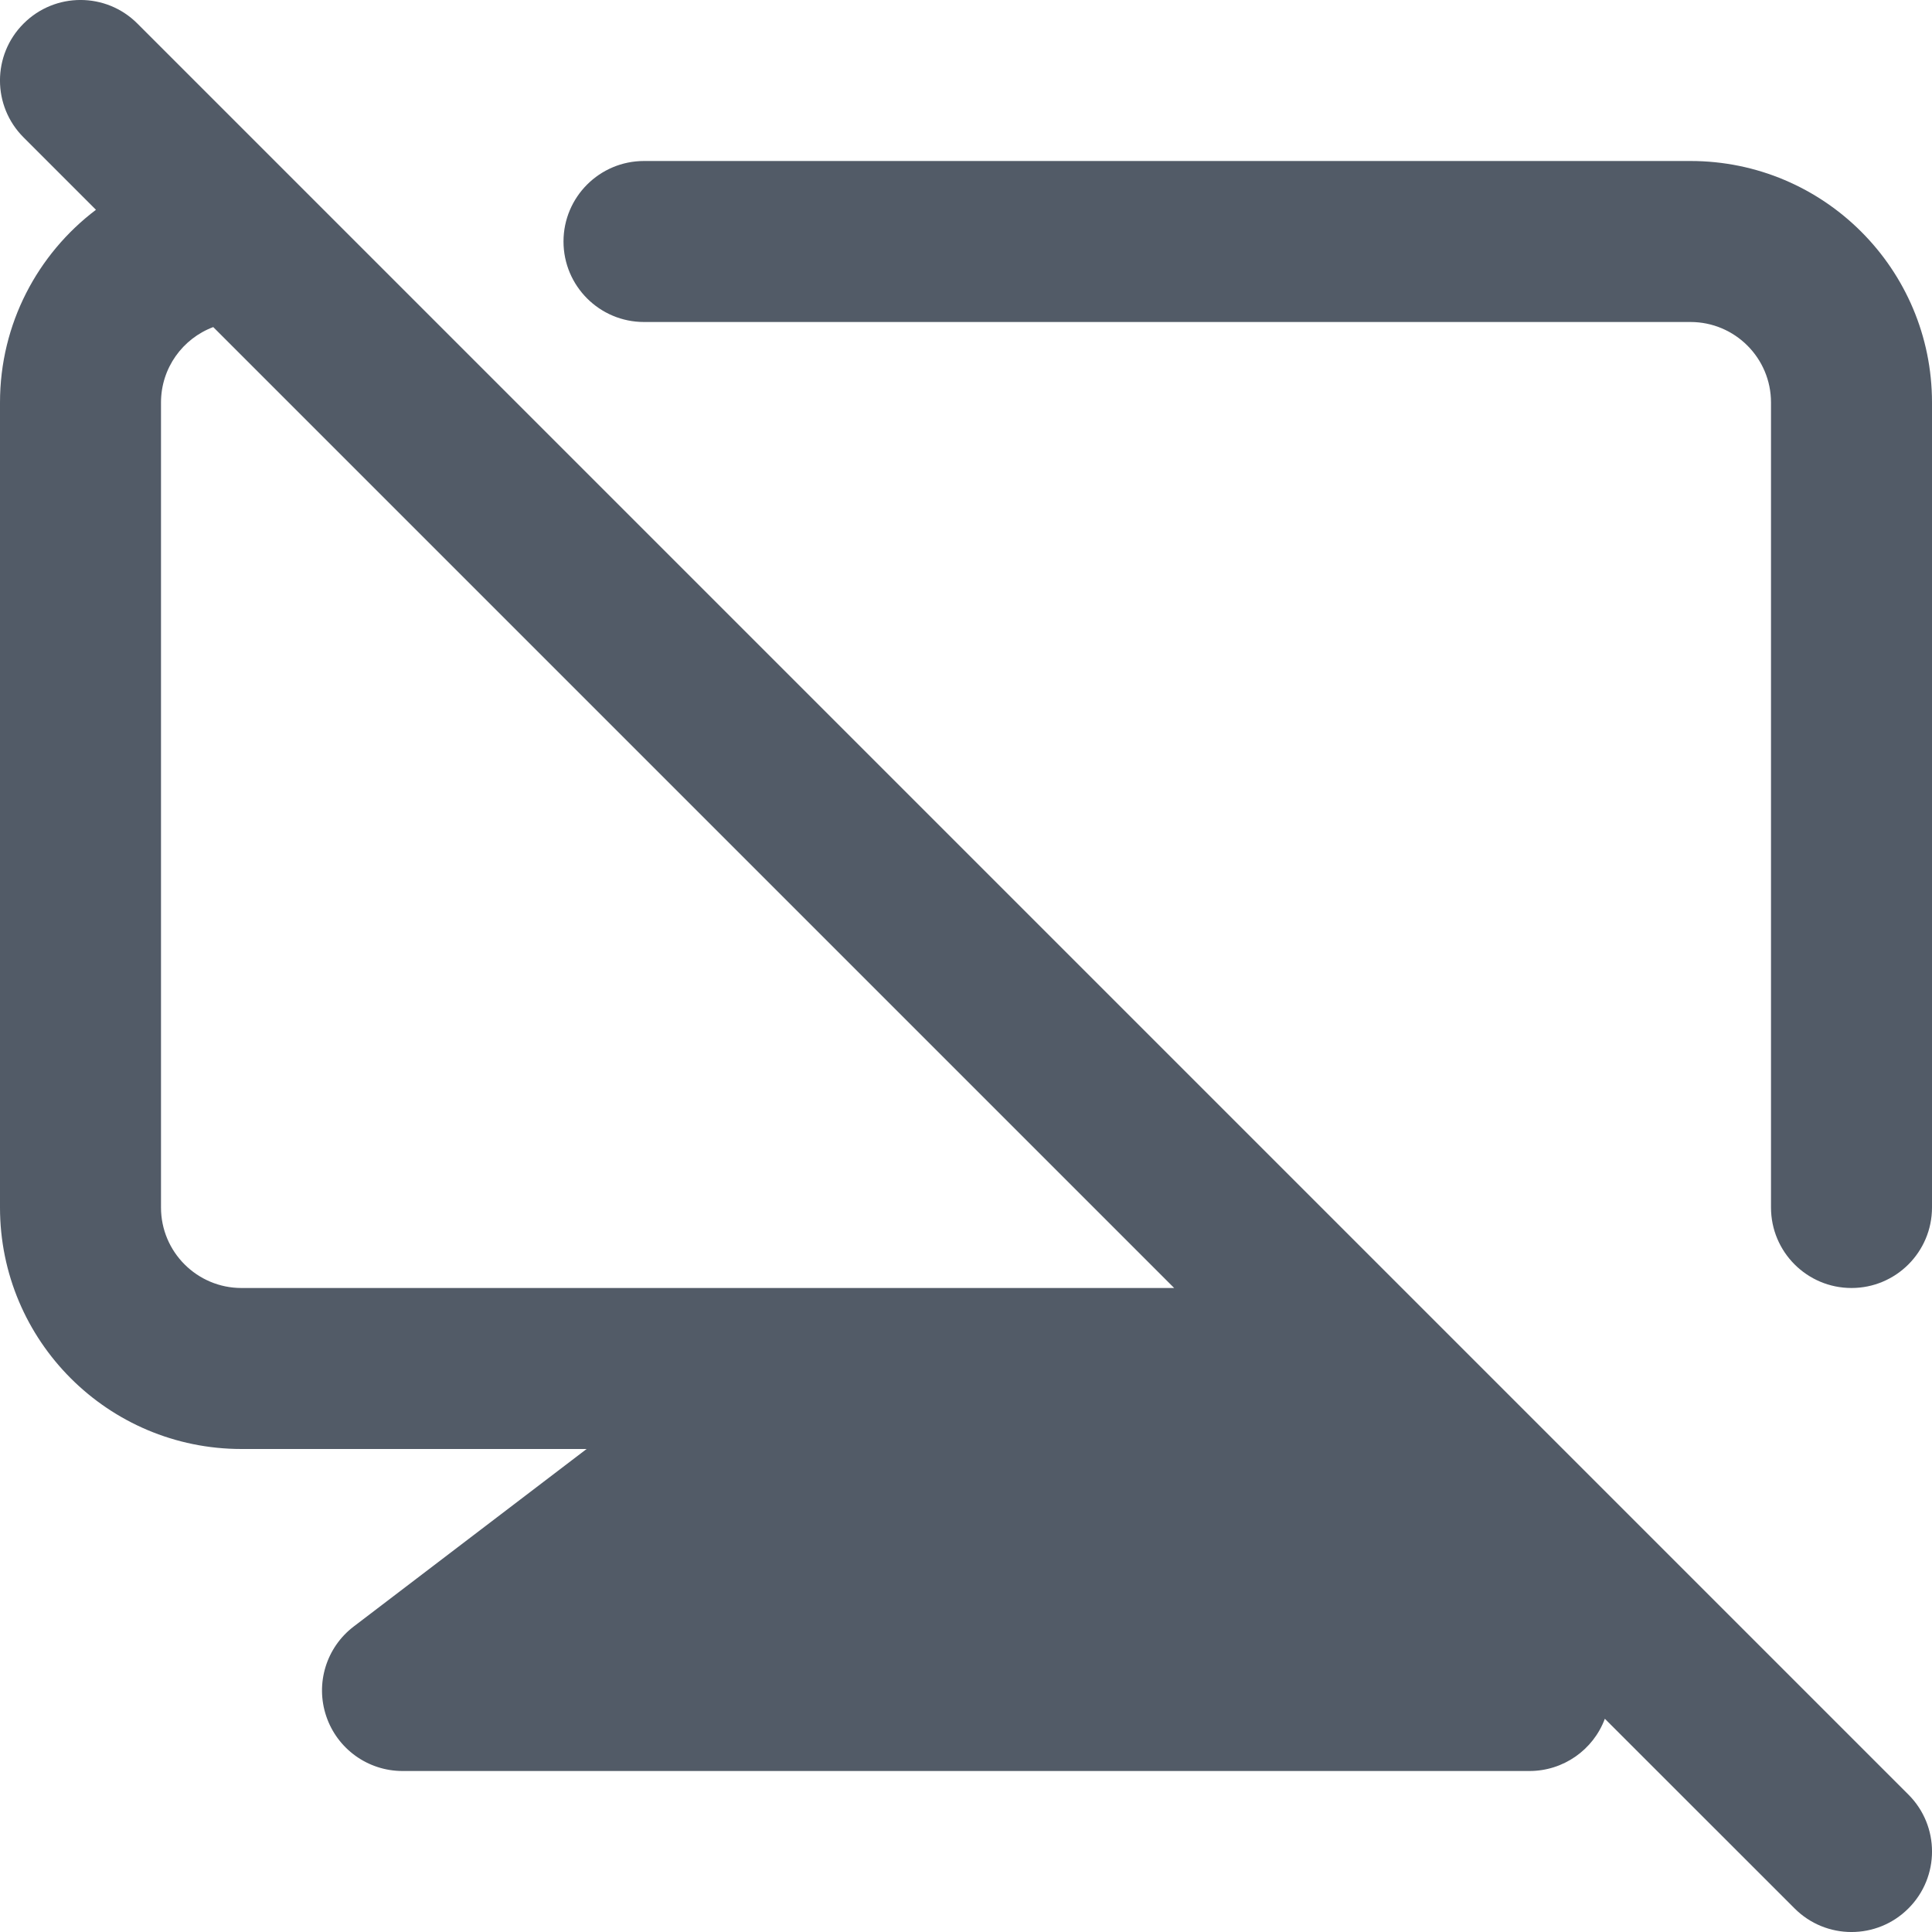
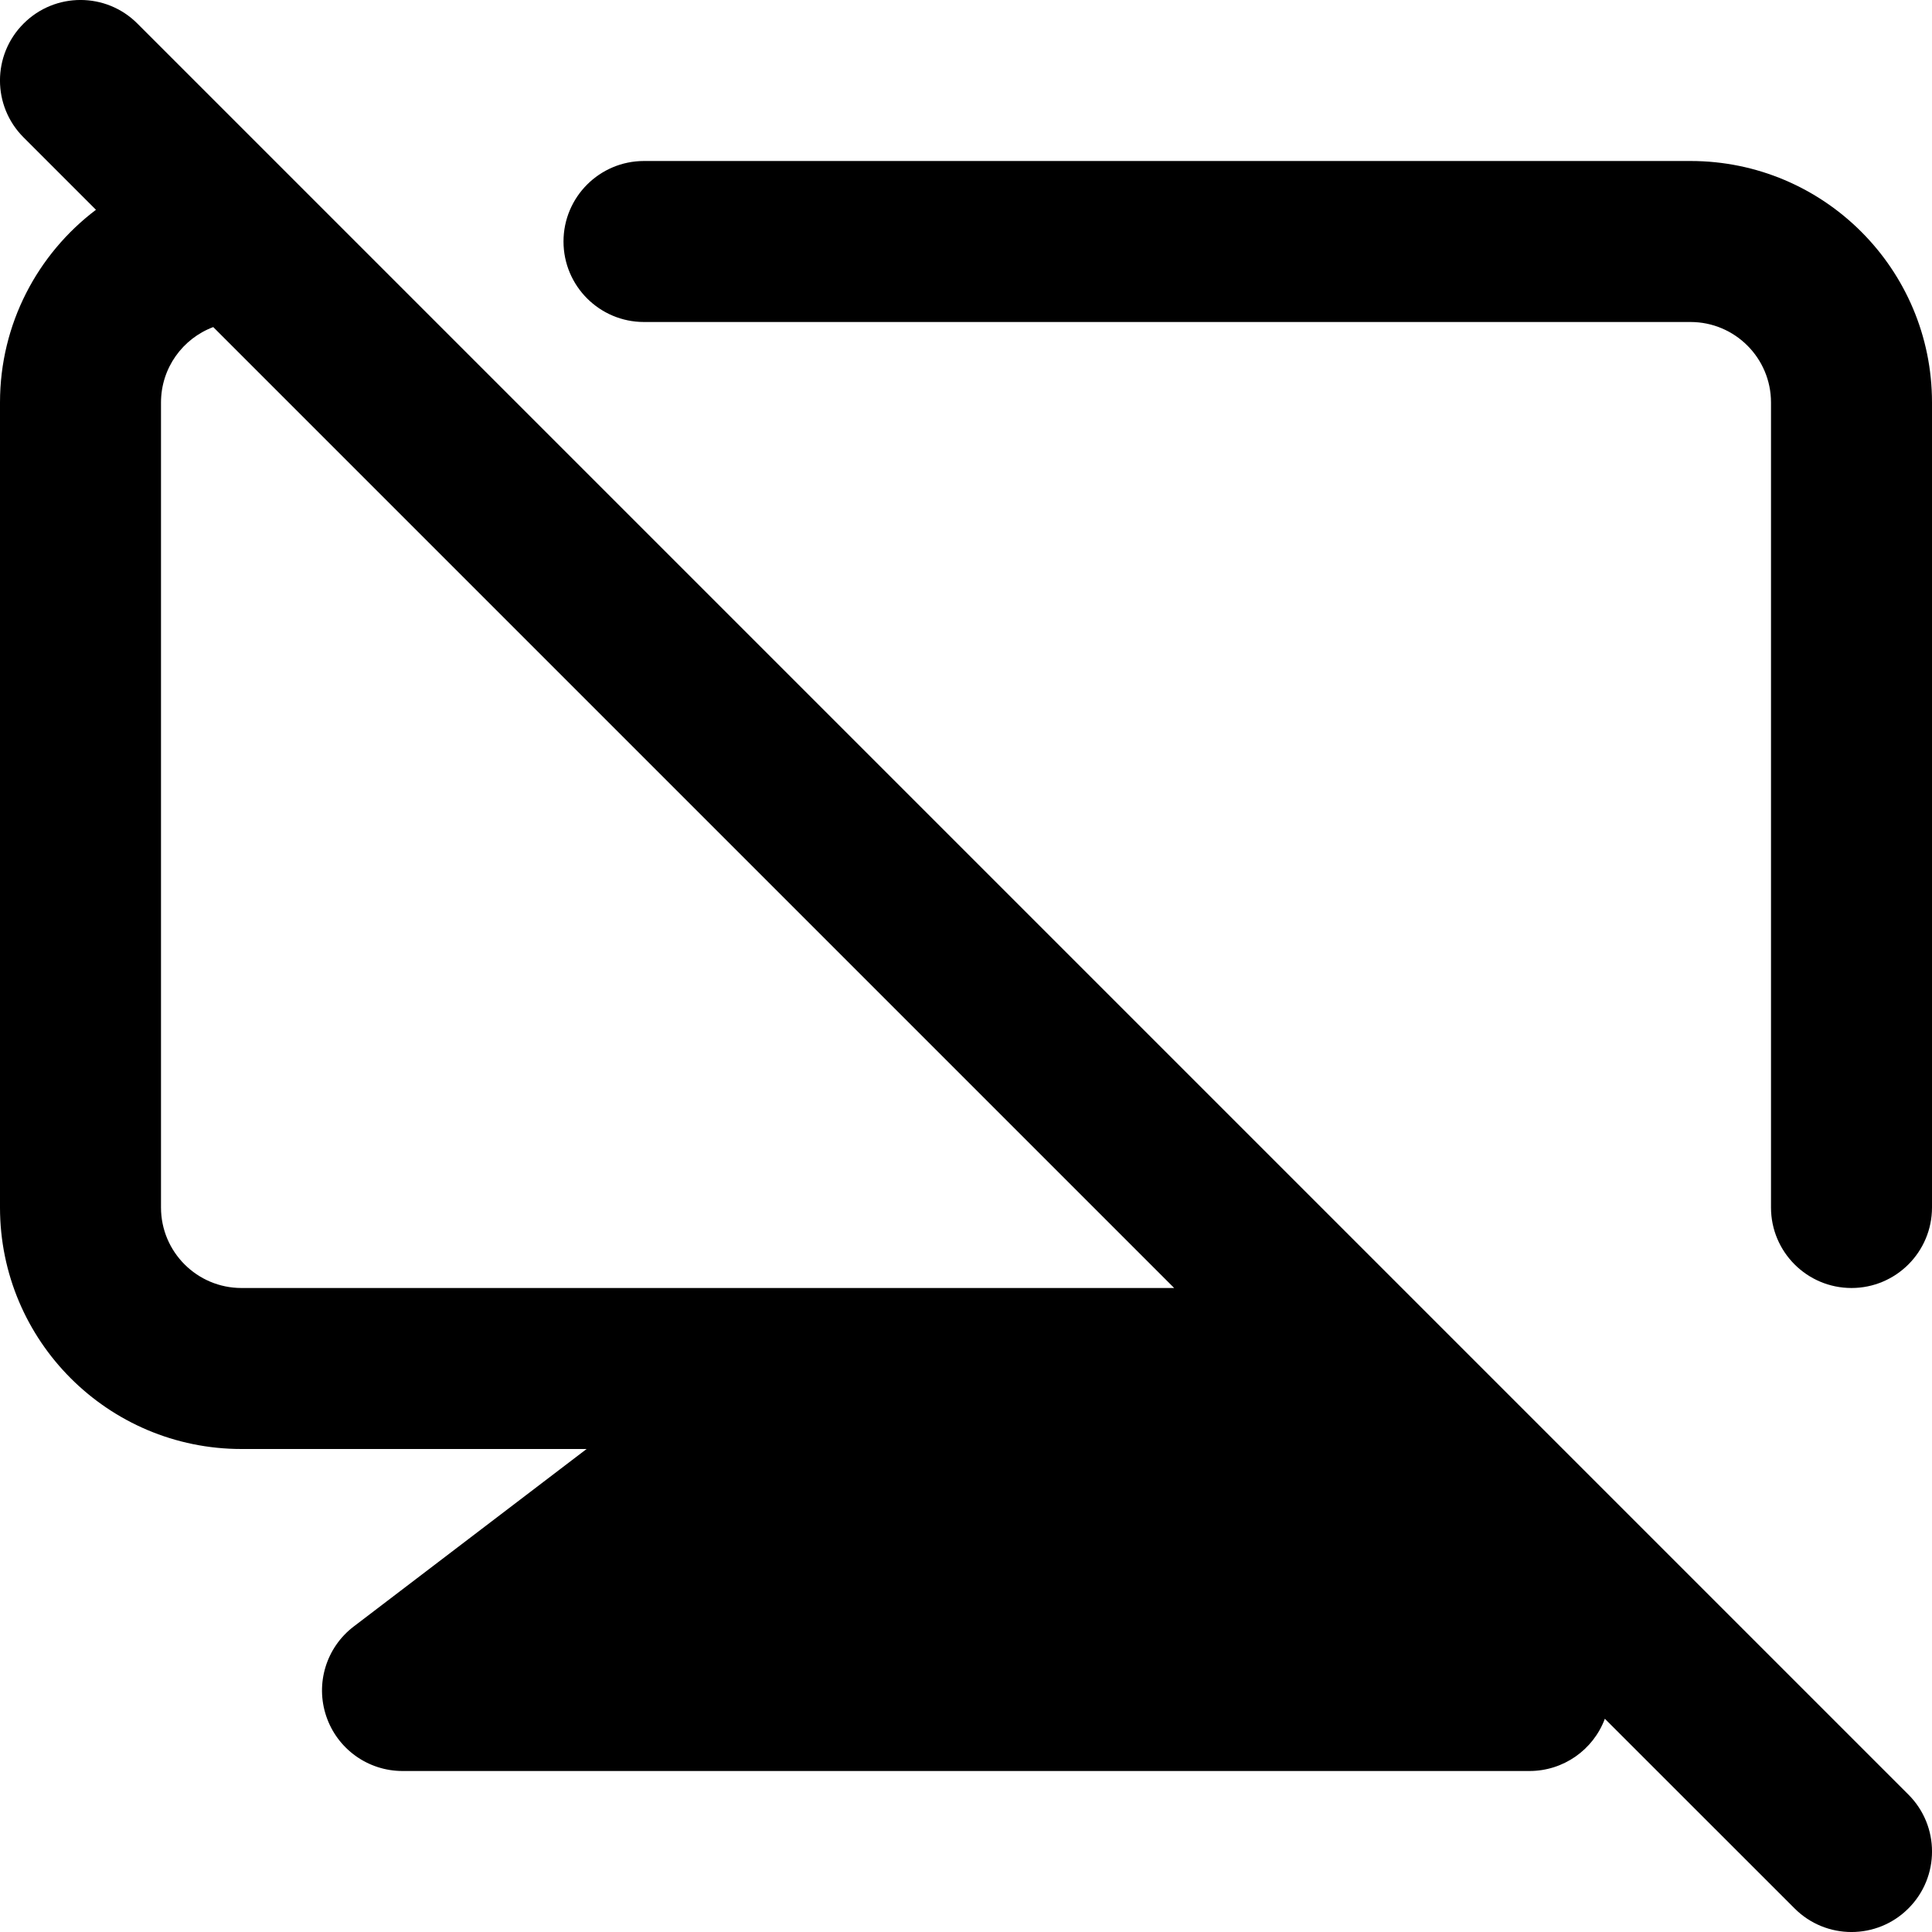
<svg xmlns="http://www.w3.org/2000/svg" width="24" height="24" viewBox="0 0 24 24" fill="none">
-   <path fill-rule="evenodd" clip-rule="evenodd" d="M0.293 0.293C0.683 -0.098 1.317 -0.098 1.707 0.293L23.707 22.293C24.098 22.683 24.098 23.317 23.707 23.707C23.317 24.098 22.683 24.098 22.293 23.707L19.936 21.351C19.791 21.74 19.418 22 19 22H5C4.571 22 4.19 21.726 4.053 21.32C3.915 20.913 4.053 20.465 4.394 20.205L7.287 18H3C1.343 18 1.49012e-08 16.657 1.49012e-08 15V5C1.49012e-08 4.022 0.468 3.154 1.192 2.606L0.293 1.707C-0.098 1.317 -0.098 0.683 0.293 0.293ZM2.649 4.063C2.27 4.205 2 4.571 2 5V15C2 15.552 2.448 16 3 16H14.586L2.649 4.063ZM7 3C7 2.448 7.448 2 8 2H21C22.657 2 24 3.343 24 5V15C24 15.552 23.552 16 23 16C22.448 16 22 15.552 22 15V5C22 4.448 21.552 4 21 4H8C7.448 4 7 3.552 7 3Z" fill="#525B67" />
+   <path fill-rule="evenodd" clip-rule="evenodd" d="M0.293 0.293C0.683 -0.098 1.317 -0.098 1.707 0.293L23.707 22.293C24.098 22.683 24.098 23.317 23.707 23.707C23.317 24.098 22.683 24.098 22.293 23.707L19.936 21.351C19.791 21.74 19.418 22 19 22H5C4.571 22 4.19 21.726 4.053 21.32C3.915 20.913 4.053 20.465 4.394 20.205L7.287 18H3C1.343 18 1.49012e-08 16.657 1.49012e-08 15V5C1.49012e-08 4.022 0.468 3.154 1.192 2.606L0.293 1.707C-0.098 1.317 -0.098 0.683 0.293 0.293ZM2.649 4.063C2.27 4.205 2 4.571 2 5V15C2 15.552 2.448 16 3 16H14.586L2.649 4.063ZM7 3C7 2.448 7.448 2 8 2H21C22.657 2 24 3.343 24 5V15C24 15.552 23.552 16 23 16C22.448 16 22 15.552 22 15V5C22 4.448 21.552 4 21 4H8C7.448 4 7 3.552 7 3Z" fill="currentColor" />
</svg>
